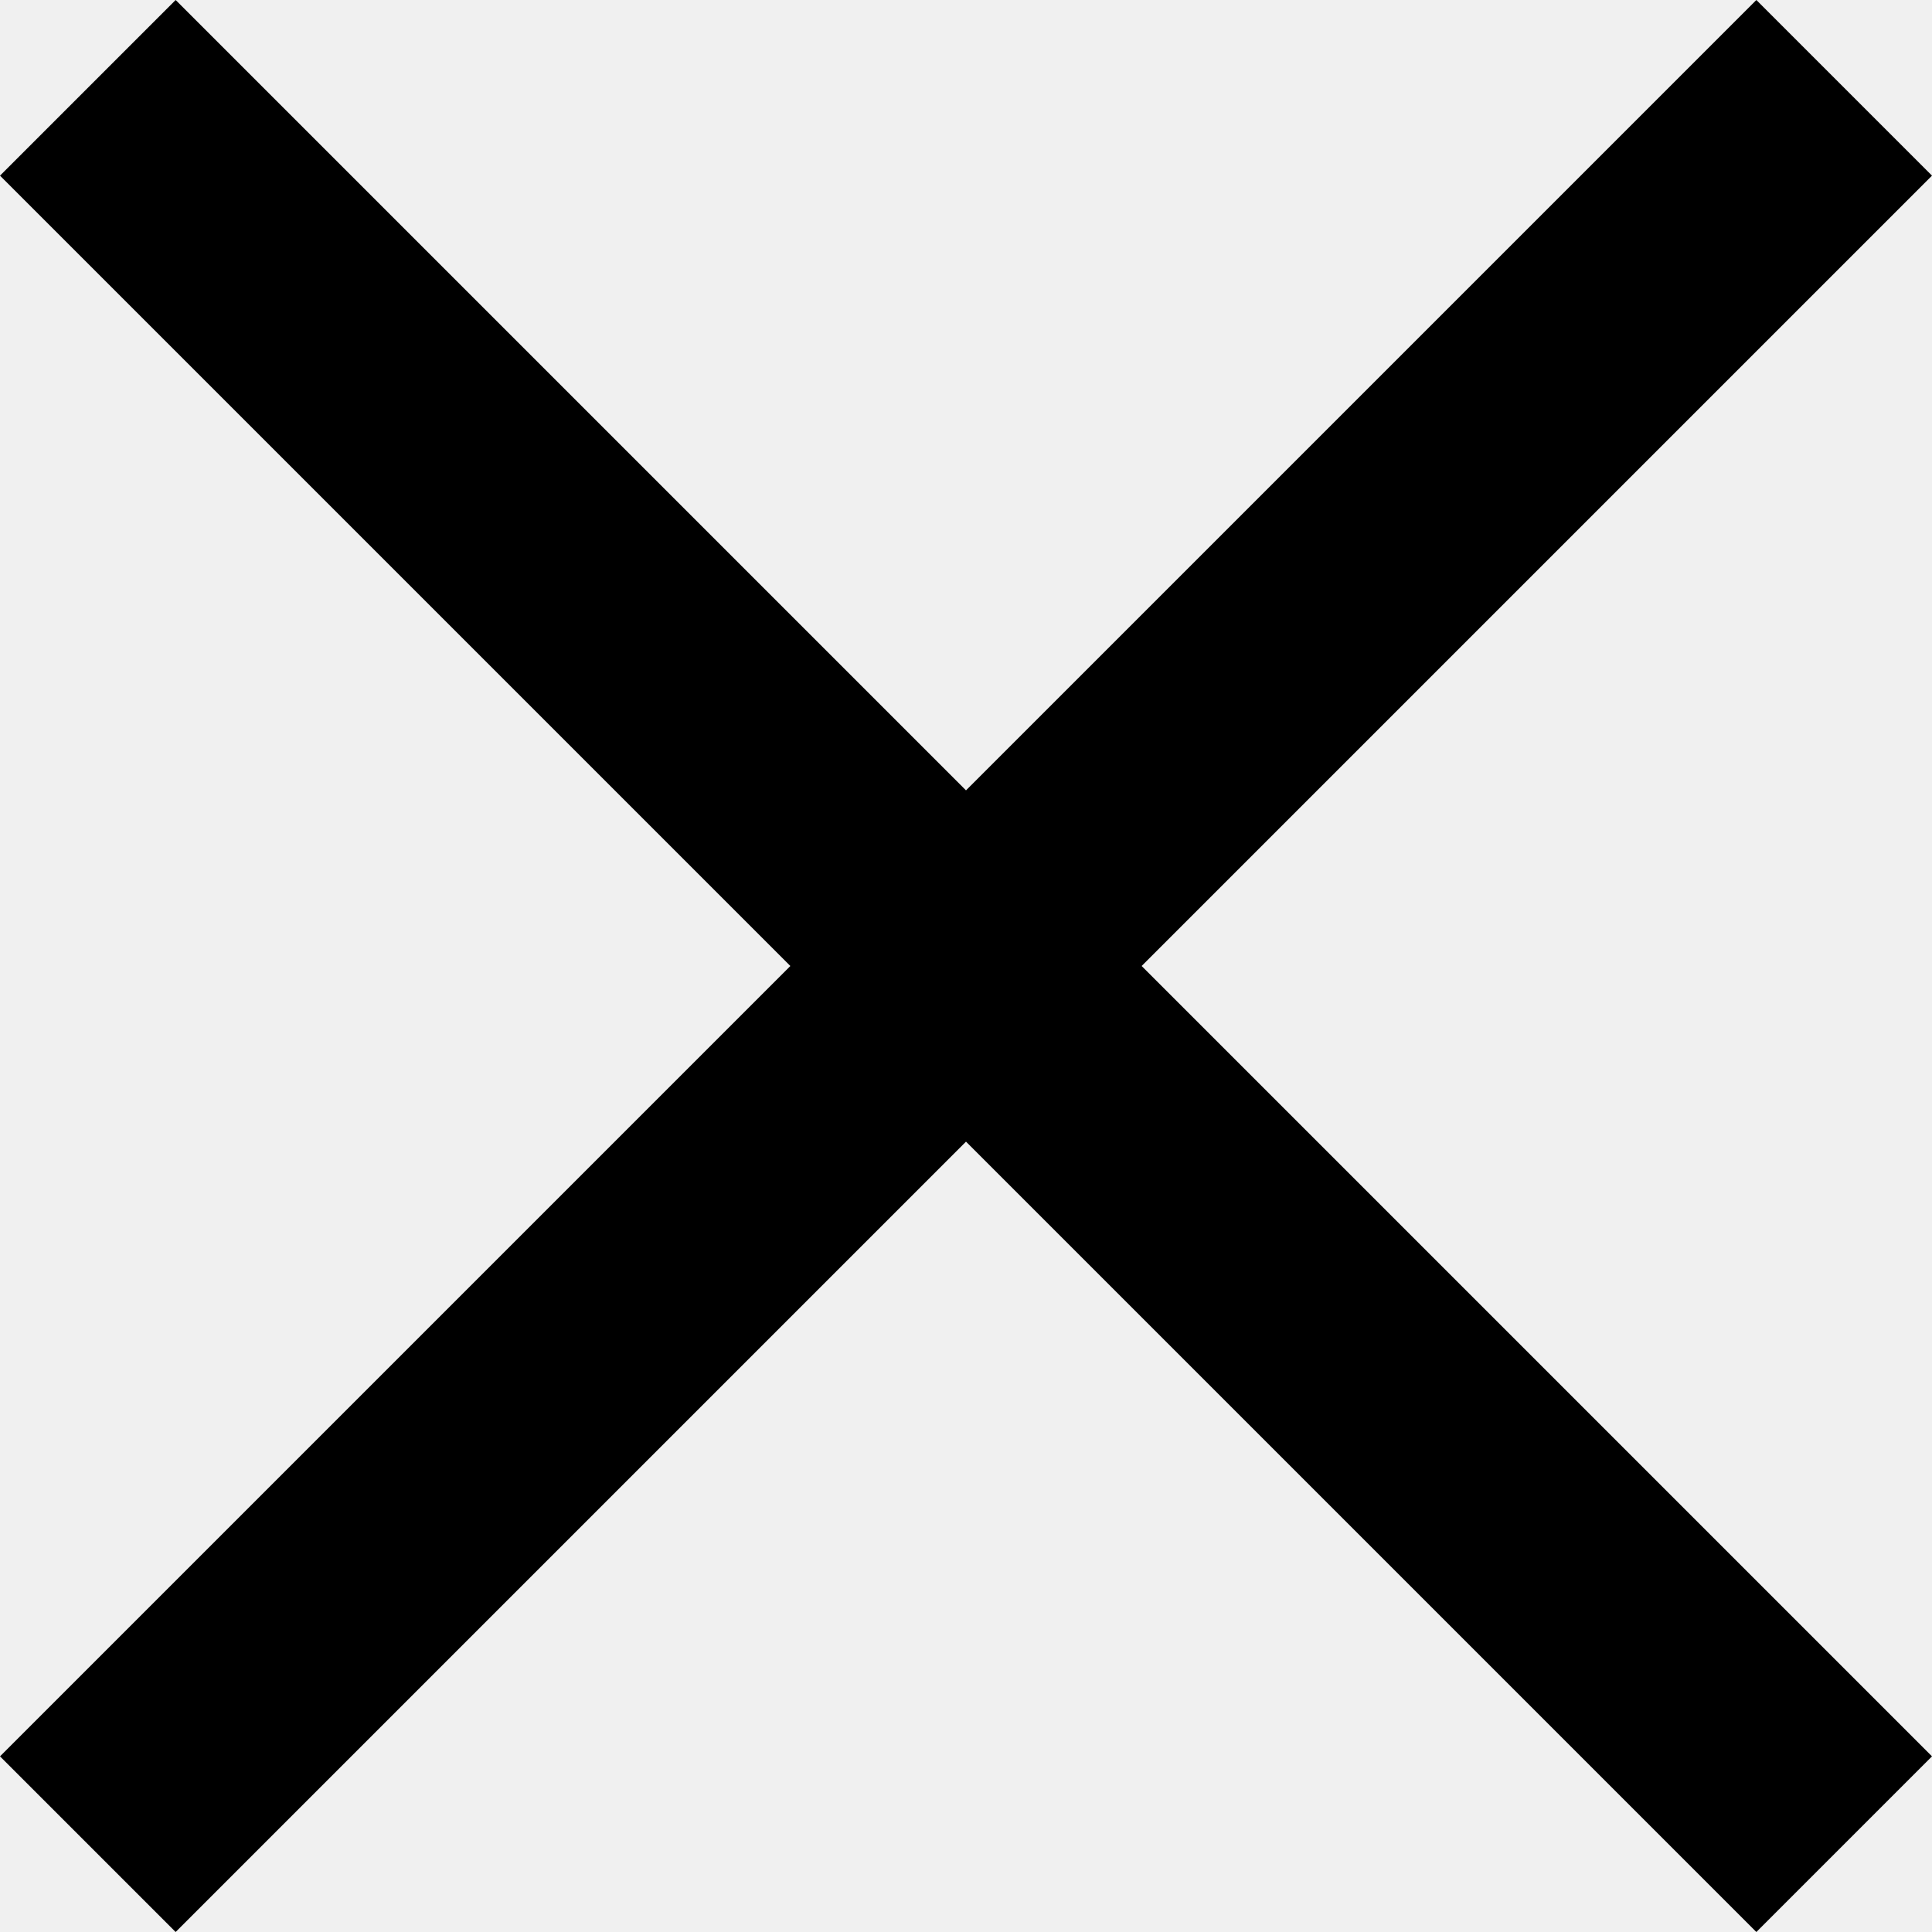
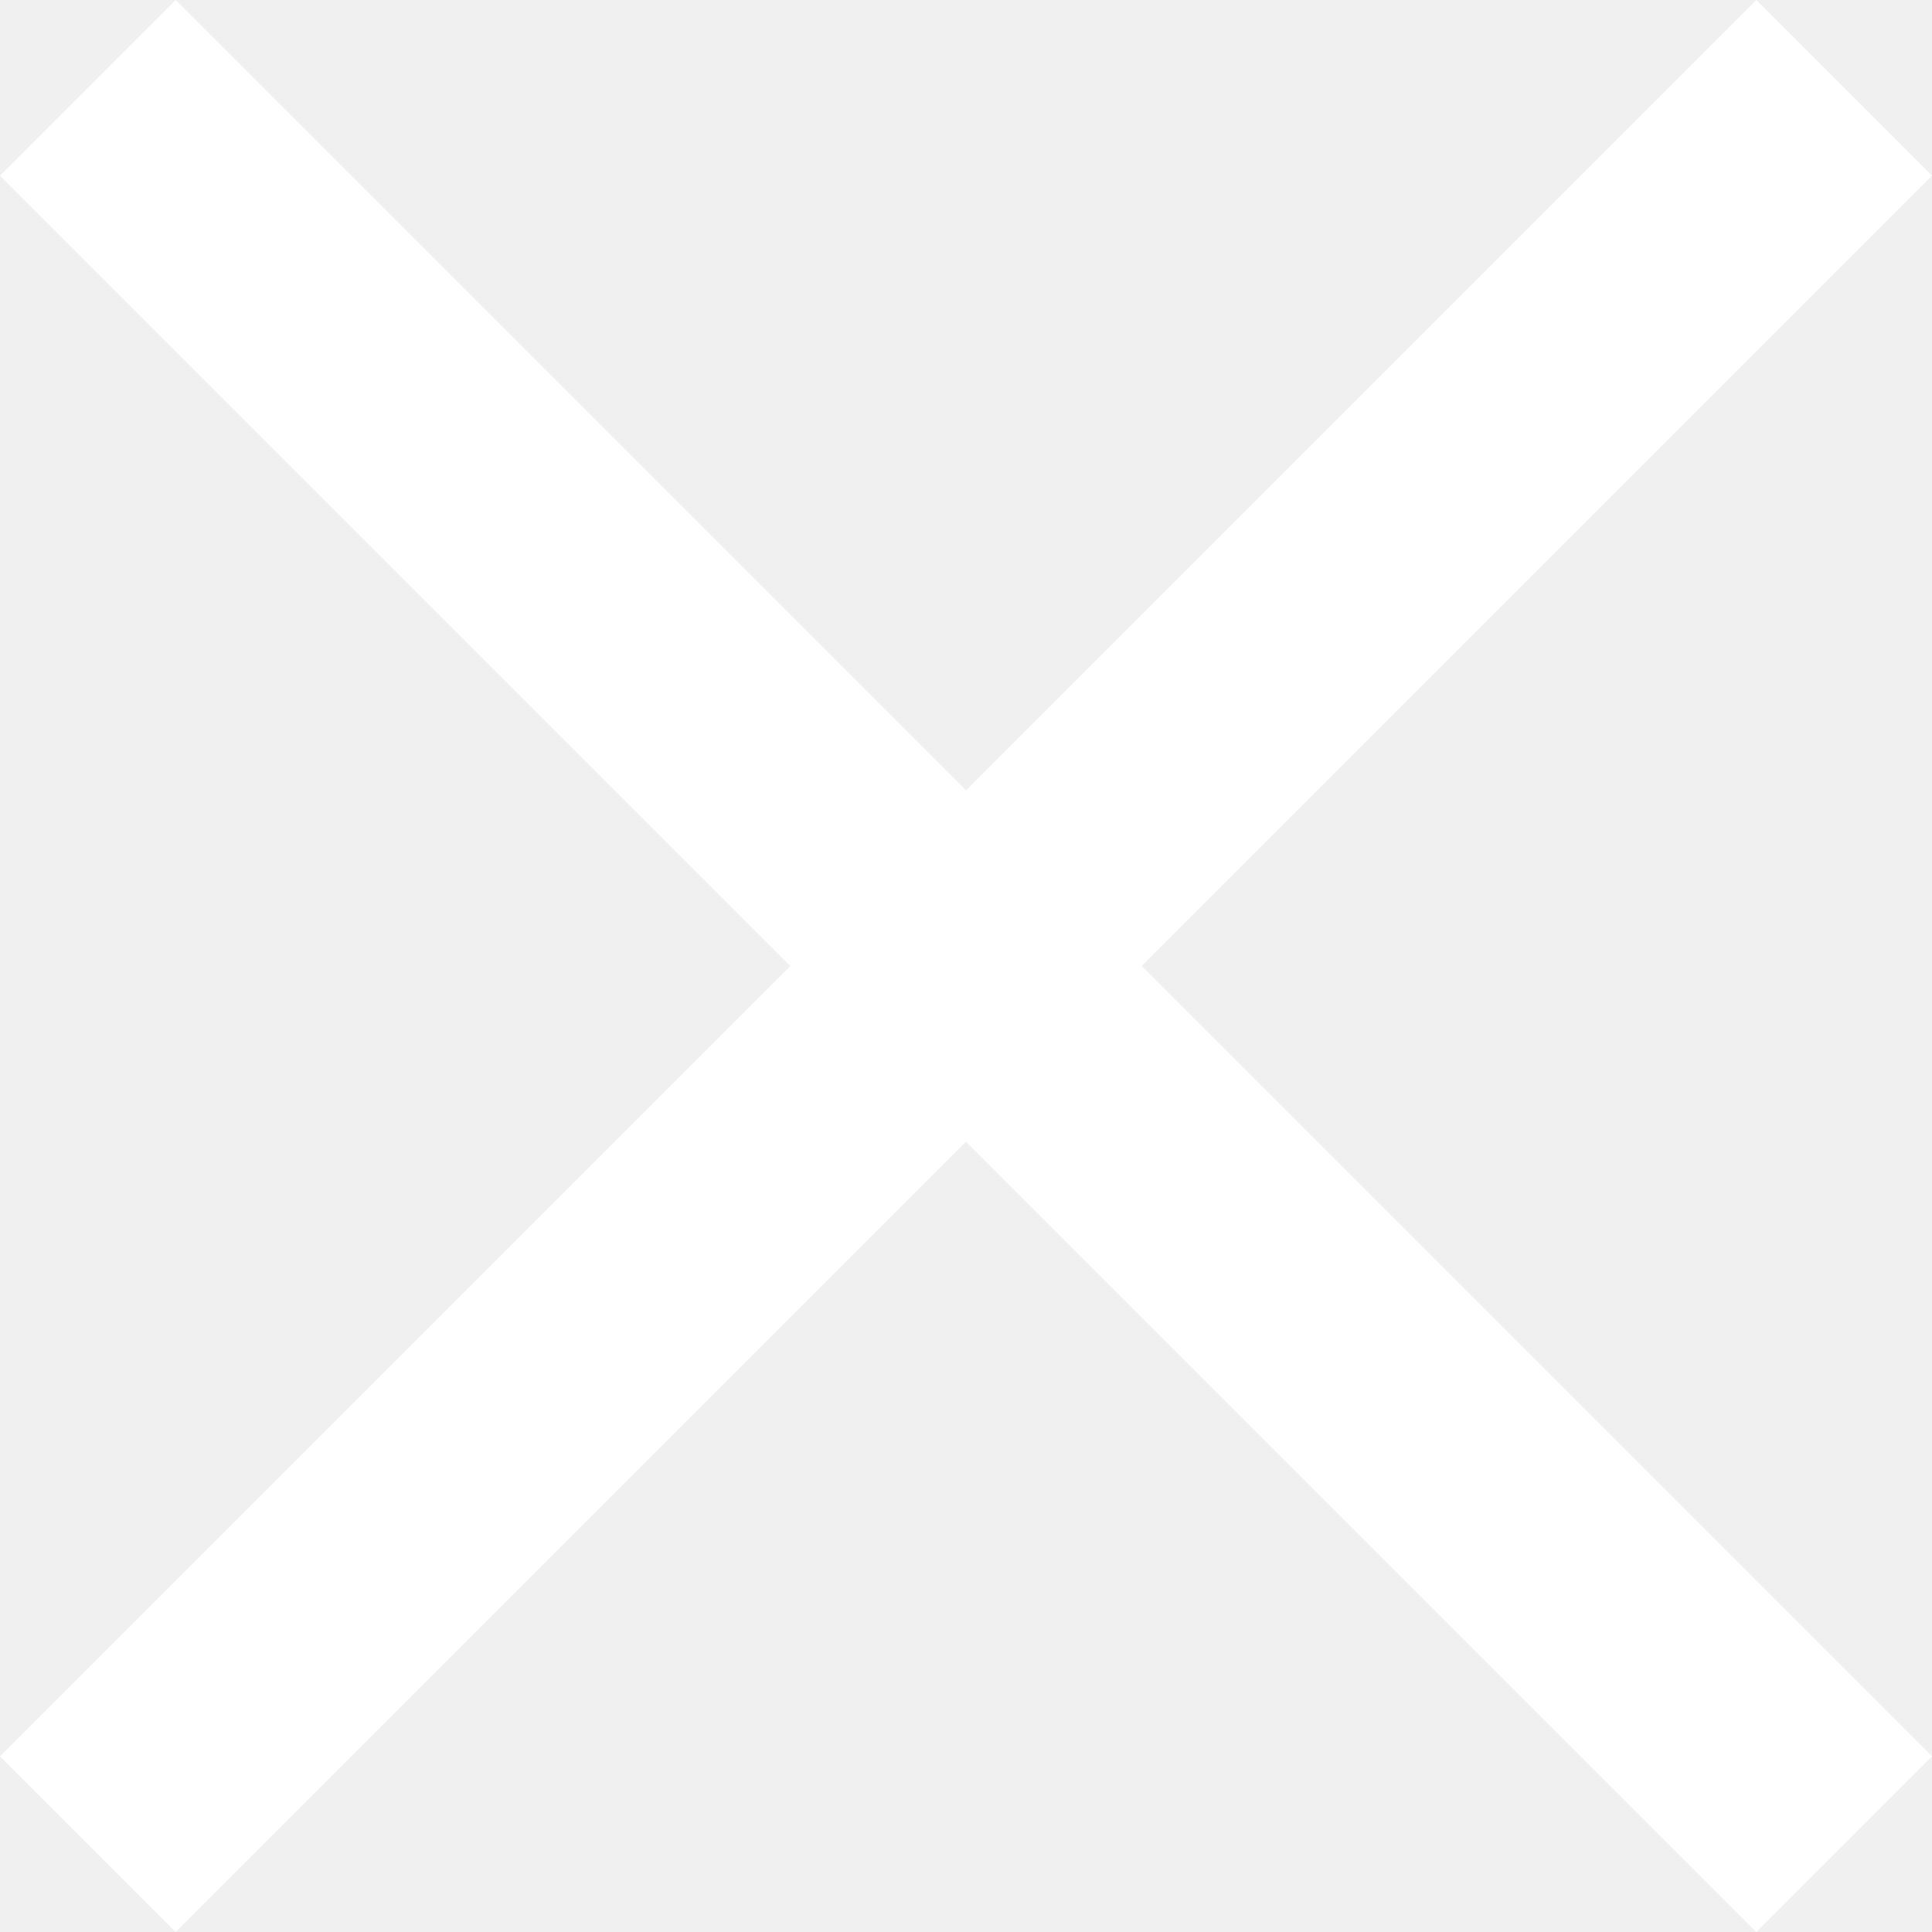
<svg xmlns="http://www.w3.org/2000/svg" width="11" height="11" viewBox="0 0 11 11" fill="none">
-   <path d="M11 1L10 0L5.5 4.5L1 0L0 1L4.5 5.5L0 10L1 11L5.5 6.5L10 11L11 10L6.5 5.5L11 1Z" fill="black" />
+   <path d="M11 1L10 0L5.5 4.5L1 0L0 1L4.5 5.5L0 10L1 11L5.5 6.5L10 11L11 10L6.5 5.5L11 1Z" fill="white" />
</svg>
